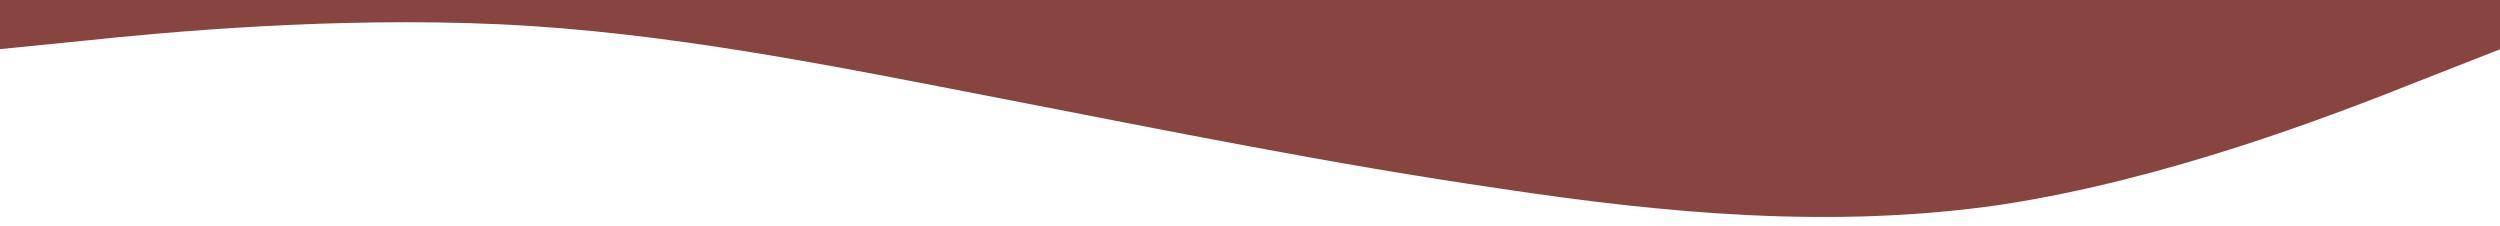
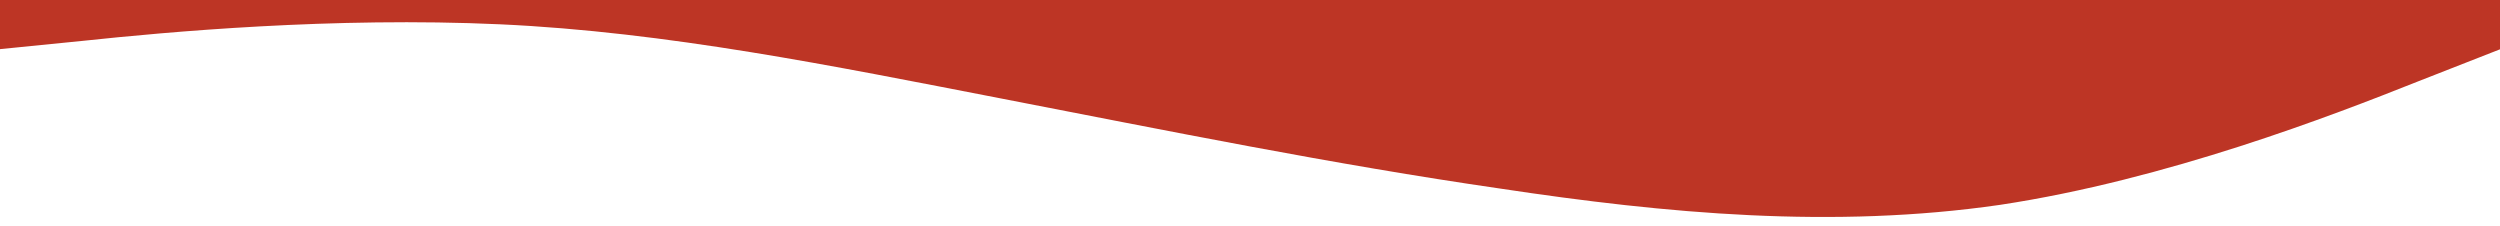
- <svg xmlns="http://www.w3.org/2000/svg" version="1.1" id="レイヤー_1" x="0px" y="0px" viewBox="0 0 1440 130" style="enable-background:new 0 0 1440 130;" xml:space="preserve">
-   <style type="text/css">
- 	.st0{fill:#88443E;}
- </style>
-   <path class="st0" d="M0,28.3l48-4.8c48-5.1,144-13.9,240-9.5S480,38,576,56.6s192,38.1,288,52c96,14.5,192,23.3,288,9.4  c96-14.5,192-51.7,240-70.8l48-18.8V0h-48c-48,0-144,0-240,0S960,0,864,0S672,0,576,0S384,0,288,0S96,0,48,0H0V28.3z" />
+ <svg xmlns="http://www.w3.org/2000/svg" id="_レイヤー_1" data-name="レイヤー_1" version="1.1" viewBox="0 0 1440 130">
+   <defs>
+     <style>
+       .st0 {
+         fill: #bd3525;
+       }
+     </style>
+   </defs>
+   <path class="st0" d="M0,28.3l48-4.8c48-5.1,144-13.9,240-9.5s192,24,288,42.6,192,38.1,288,52c96,14.5,192,23.3,288,9.4,96-14.5,192-51.7,240-70.8l48-18.8V0H0v28.3Z" />
</svg>
